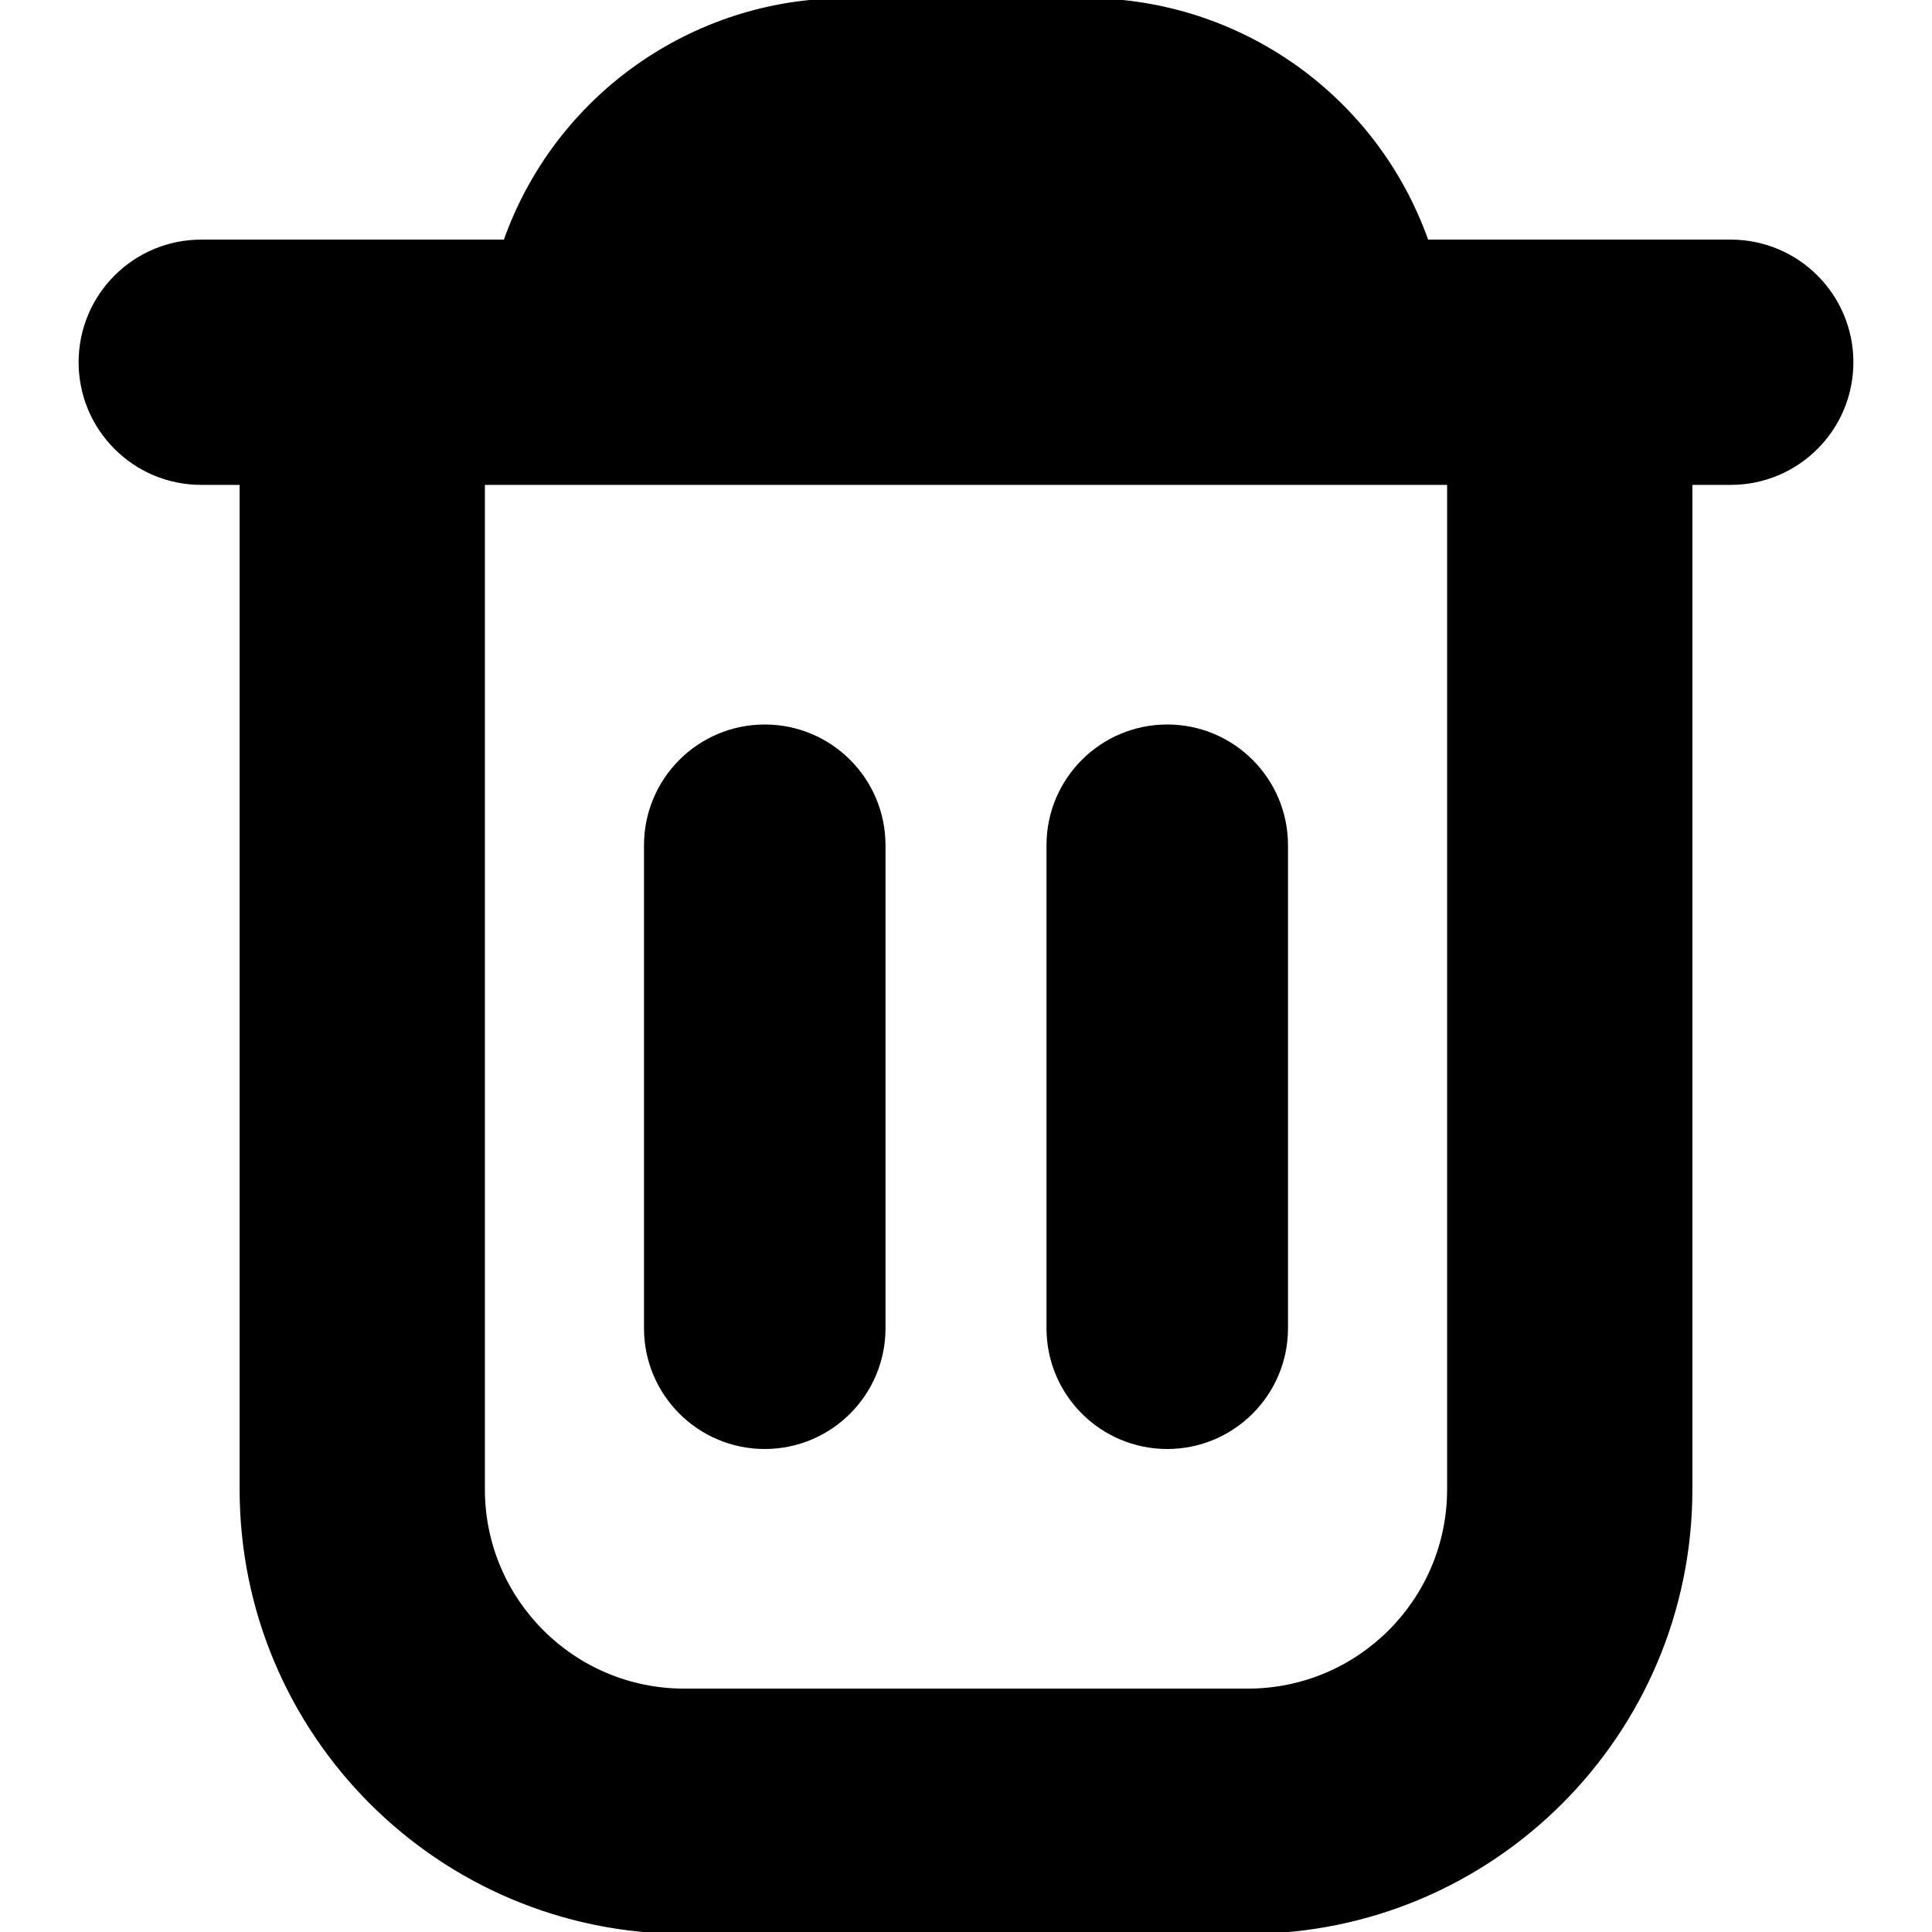
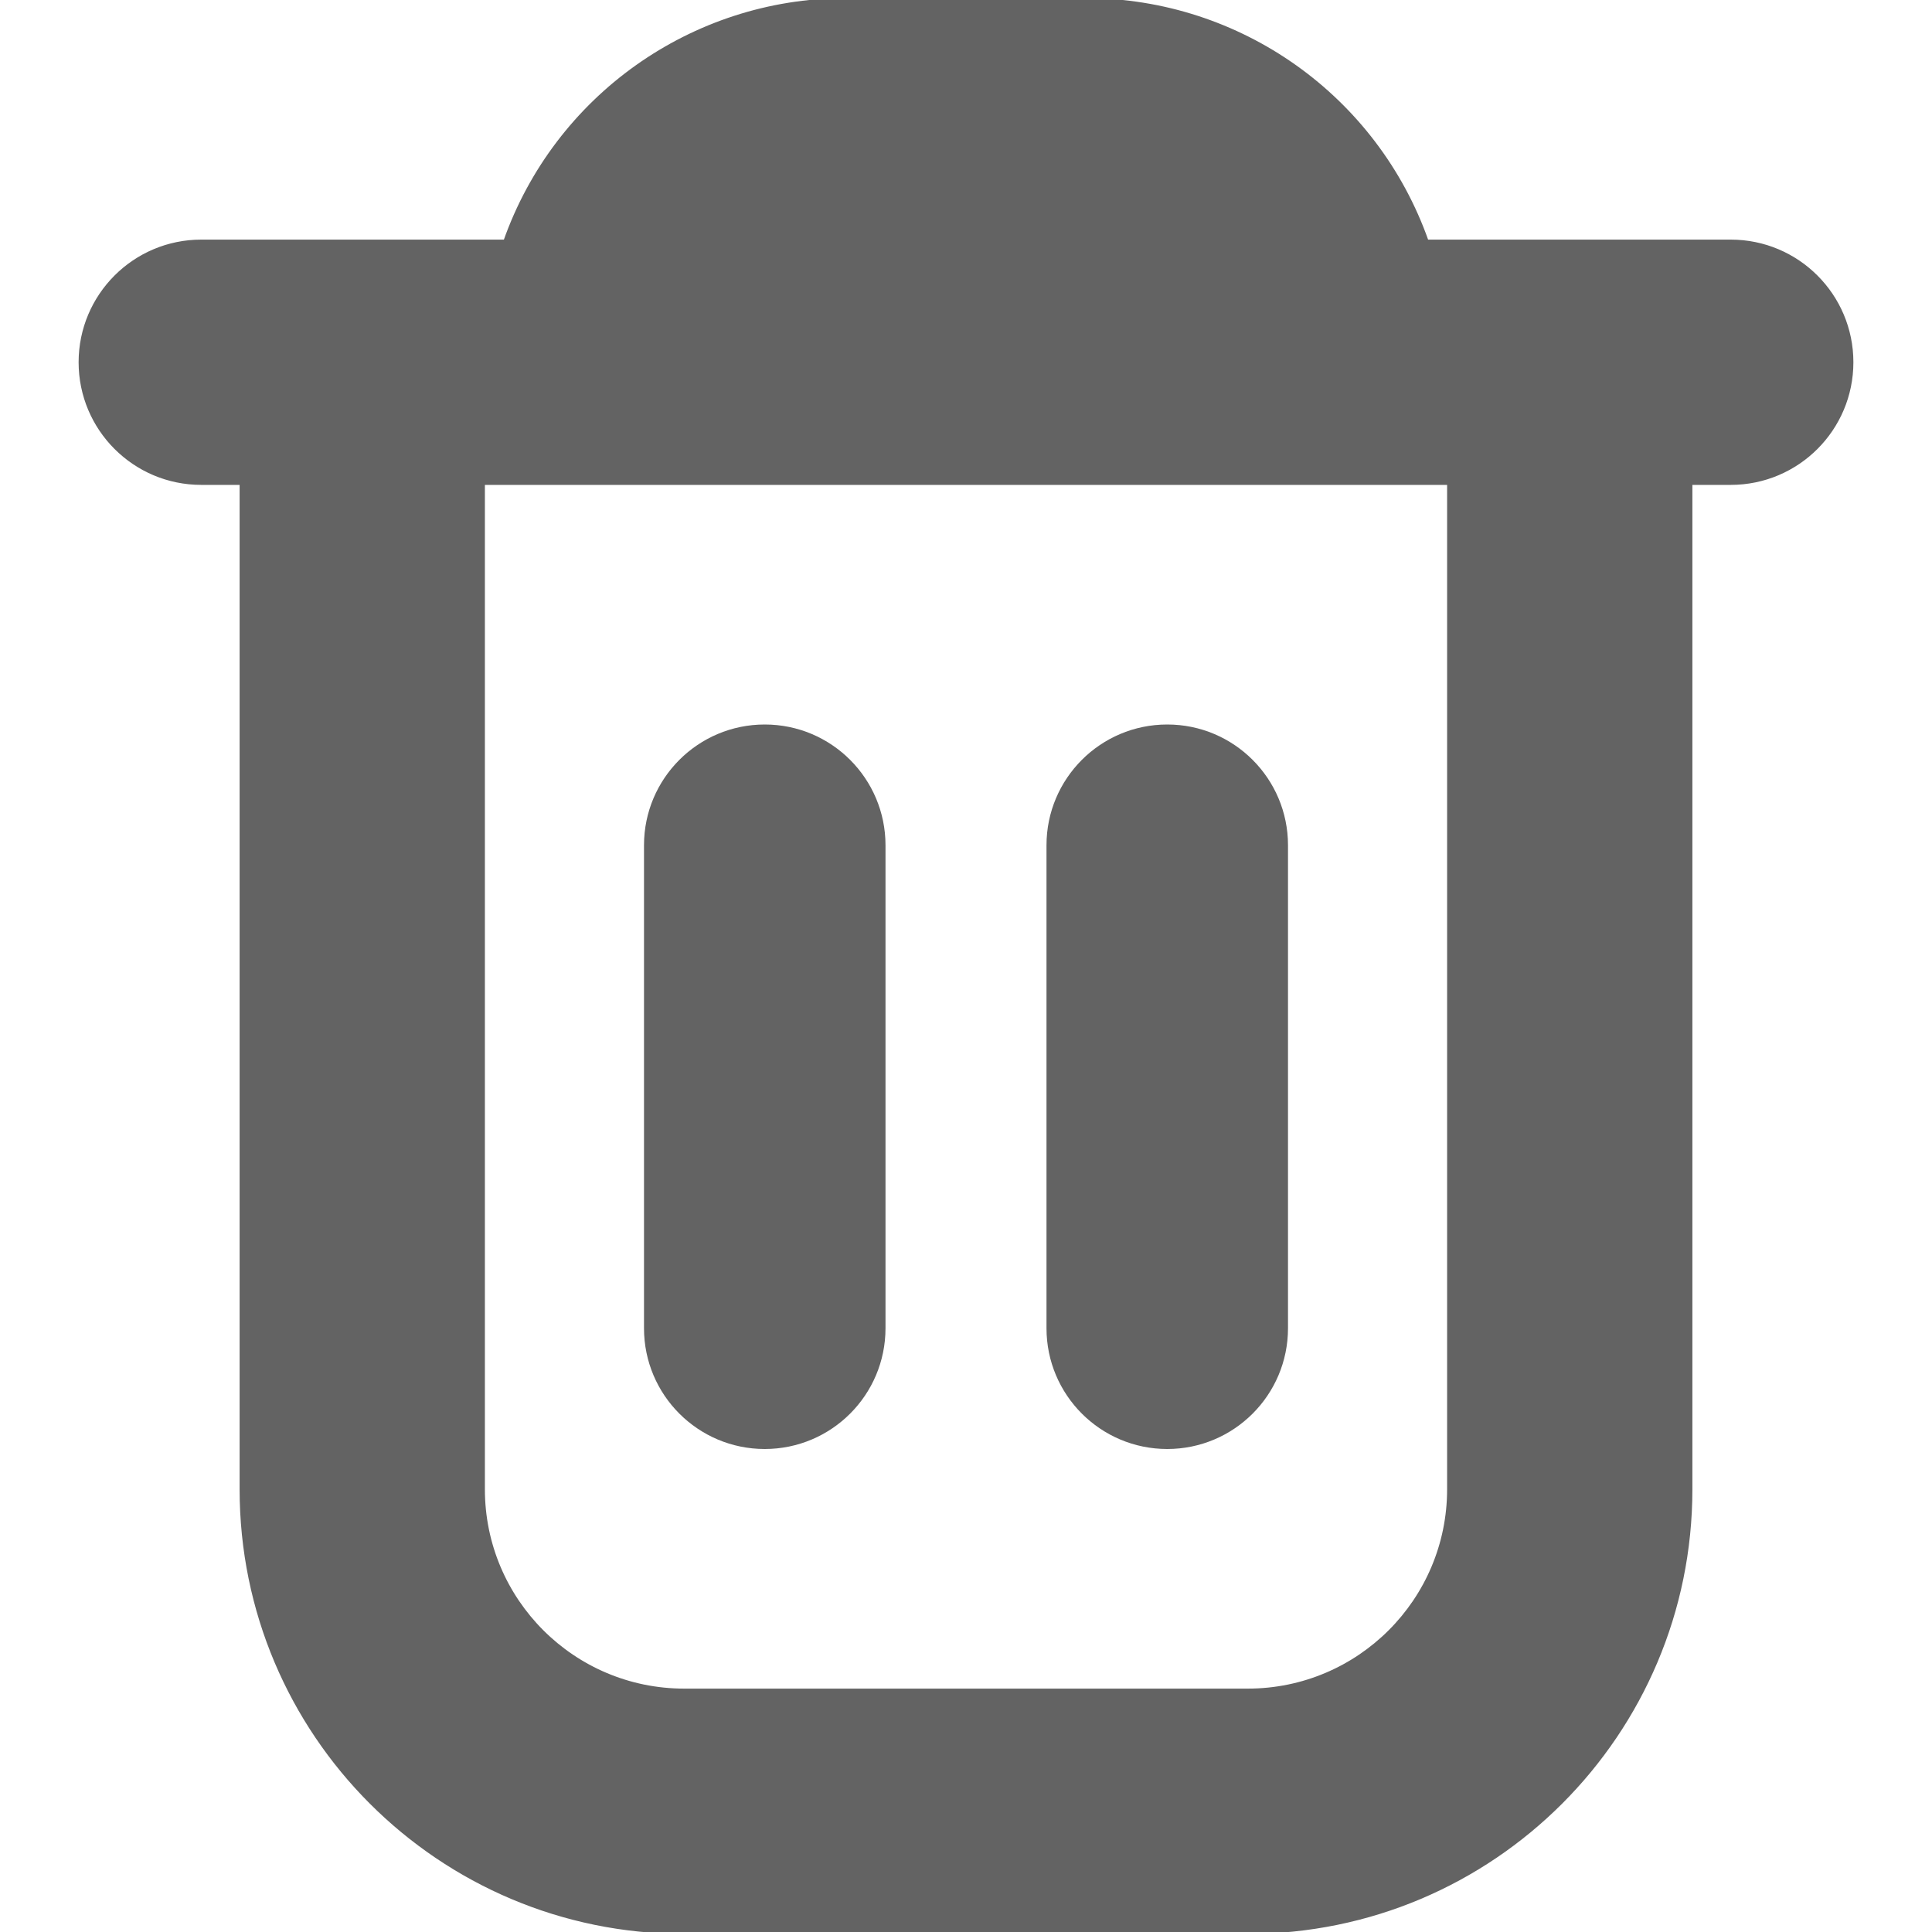
<svg xmlns="http://www.w3.org/2000/svg" viewBox="0 0 512 512" id="vector">
-   <path id="path_1" d="M 490.667 96 C 490.667 78.327 476.34 64 458.667 64 L 378.112 64 C 364.632 25.757 328.549 0.13 288 0 L 224 0 C 183.451 0.13 147.368 25.757 133.888 64 L 53.333 64 C 35.66 64 21.333 78.327 21.333 96 L 21.333 96 C 21.333 113.673 35.66 128 53.333 128 L 64 128 L 64 394.667 C 64 459.468 116.532 512 181.333 512 L 330.666 512 C 395.468 512 448 459.468 448 394.667 L 448 128 L 458.667 128 C 476.34 128 490.667 113.673 490.667 96 Z M 384 394.667 C 384 424.122 360.122 448 330.667 448 L 181.333 448 C 151.878 448 128 424.122 128 394.667 L 128 128 L 384 128 L 384 394.667 Z" fill="#000000" stroke="#000000" />
-   <path id="path_2" d="M 202.667 384 C 220.34 384 234.667 369.673 234.667 352 L 234.667 224 C 234.667 206.327 220.34 192 202.667 192 C 184.994 192 170.667 206.327 170.667 224 L 170.667 352 C 170.667 369.673 184.994 384 202.667 384 Z" fill="#000000" />
-   <path id="path_3" d="M 309.333 384 C 327.006 384 341.333 369.673 341.333 352 L 341.333 224 C 341.333 206.327 327.006 192 309.333 192 C 291.66 192 277.333 206.327 277.333 224 L 277.333 352 C 277.333 369.673 291.66 384 309.333 384 Z" fill="#000000" />
+   <path id="path_1" d="M 490.667 96 C 490.667 78.327 476.34 64 458.667 64 L 378.112 64 C 364.632 25.757 328.549 0.13 288 0 L 224 0 C 183.451 0.13 147.368 25.757 133.888 64 L 53.333 64 C 35.66 64 21.333 78.327 21.333 96 L 21.333 96 C 21.333 113.673 35.66 128 53.333 128 L 64 128 L 64 394.667 C 64 459.468 116.532 512 181.333 512 L 330.666 512 C 395.468 512 448 459.468 448 394.667 L 448 128 L 458.667 128 C 476.34 128 490.667 113.673 490.667 96 Z M 384 394.667 C 384 424.122 360.122 448 330.667 448 L 181.333 448 C 151.878 448 128 424.122 128 394.667 L 128 128 L 384 128 L 384 394.667 Z" fill="#636363ff" stroke="#636363ff" />
+   <path id="path_2" d="M 202.667 384 C 220.34 384 234.667 369.673 234.667 352 L 234.667 224 C 234.667 206.327 220.34 192 202.667 192 C 184.994 192 170.667 206.327 170.667 224 L 170.667 352 C 170.667 369.673 184.994 384 202.667 384 Z" fill="#636363ff" />
+   <path id="path_3" d="M 309.333 384 C 327.006 384 341.333 369.673 341.333 352 L 341.333 224 C 341.333 206.327 327.006 192 309.333 192 C 291.66 192 277.333 206.327 277.333 224 L 277.333 352 C 277.333 369.673 291.66 384 309.333 384 Z" fill="#636363ff" />
</svg>
